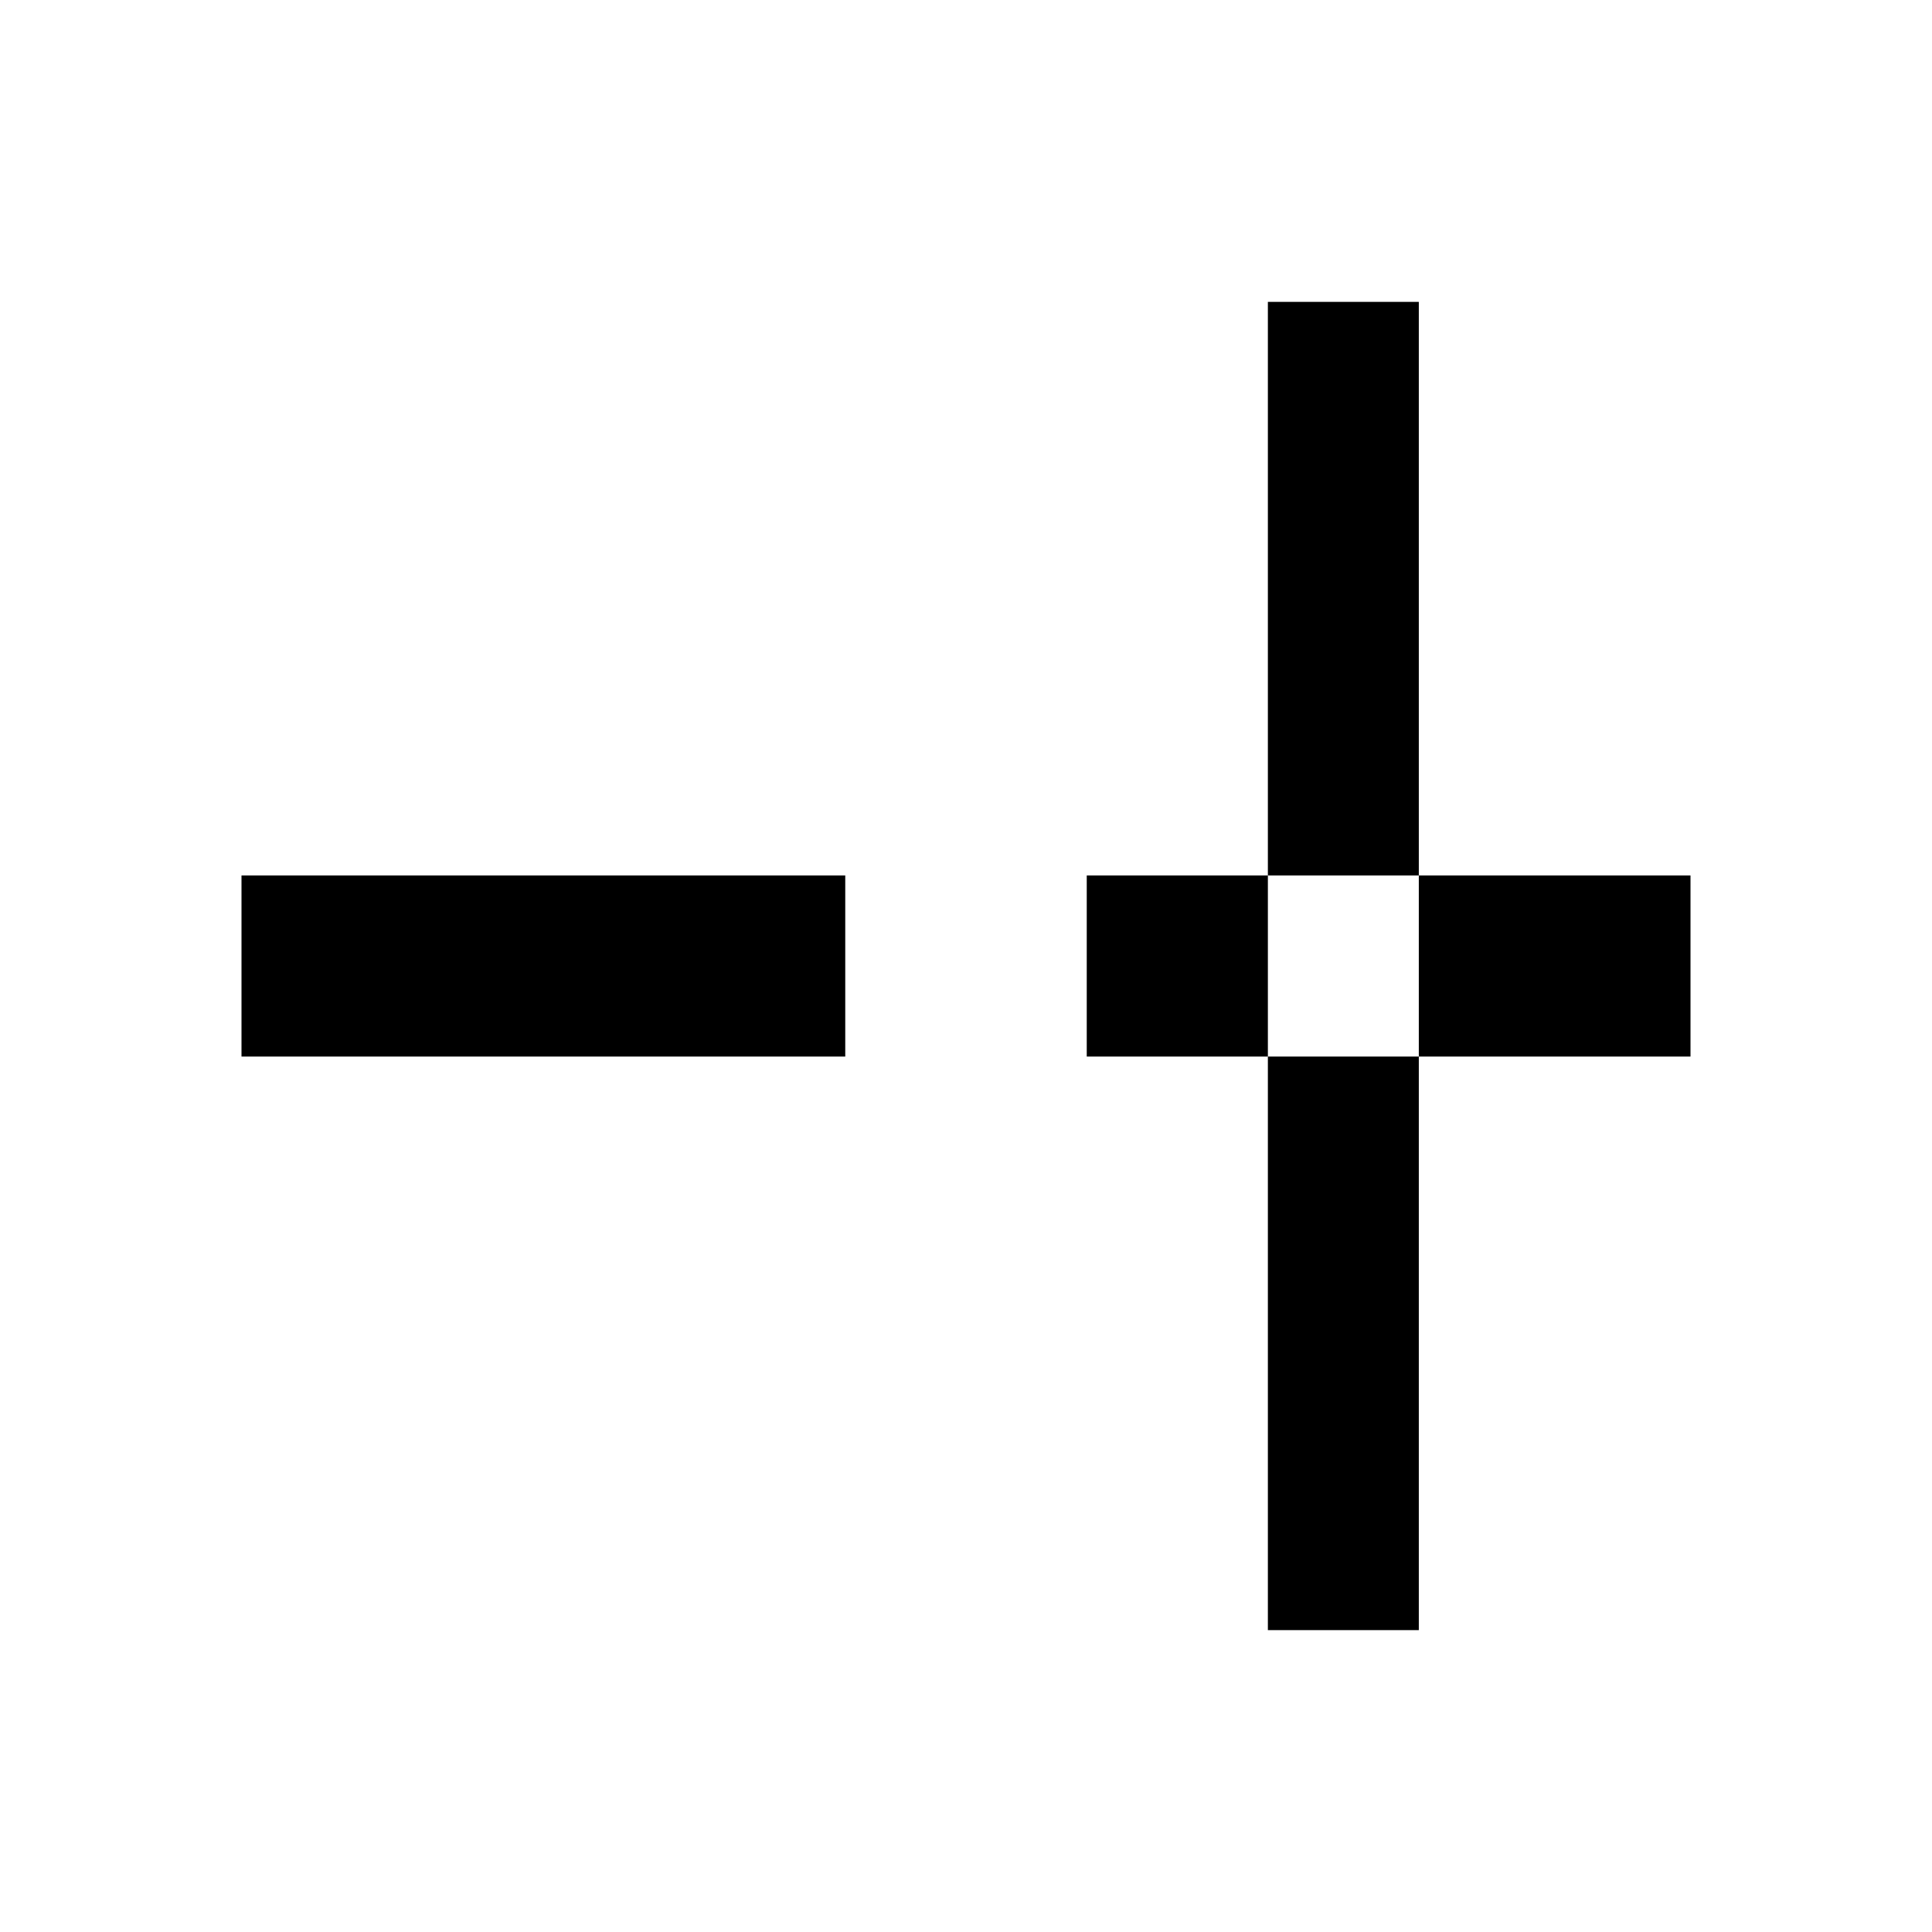
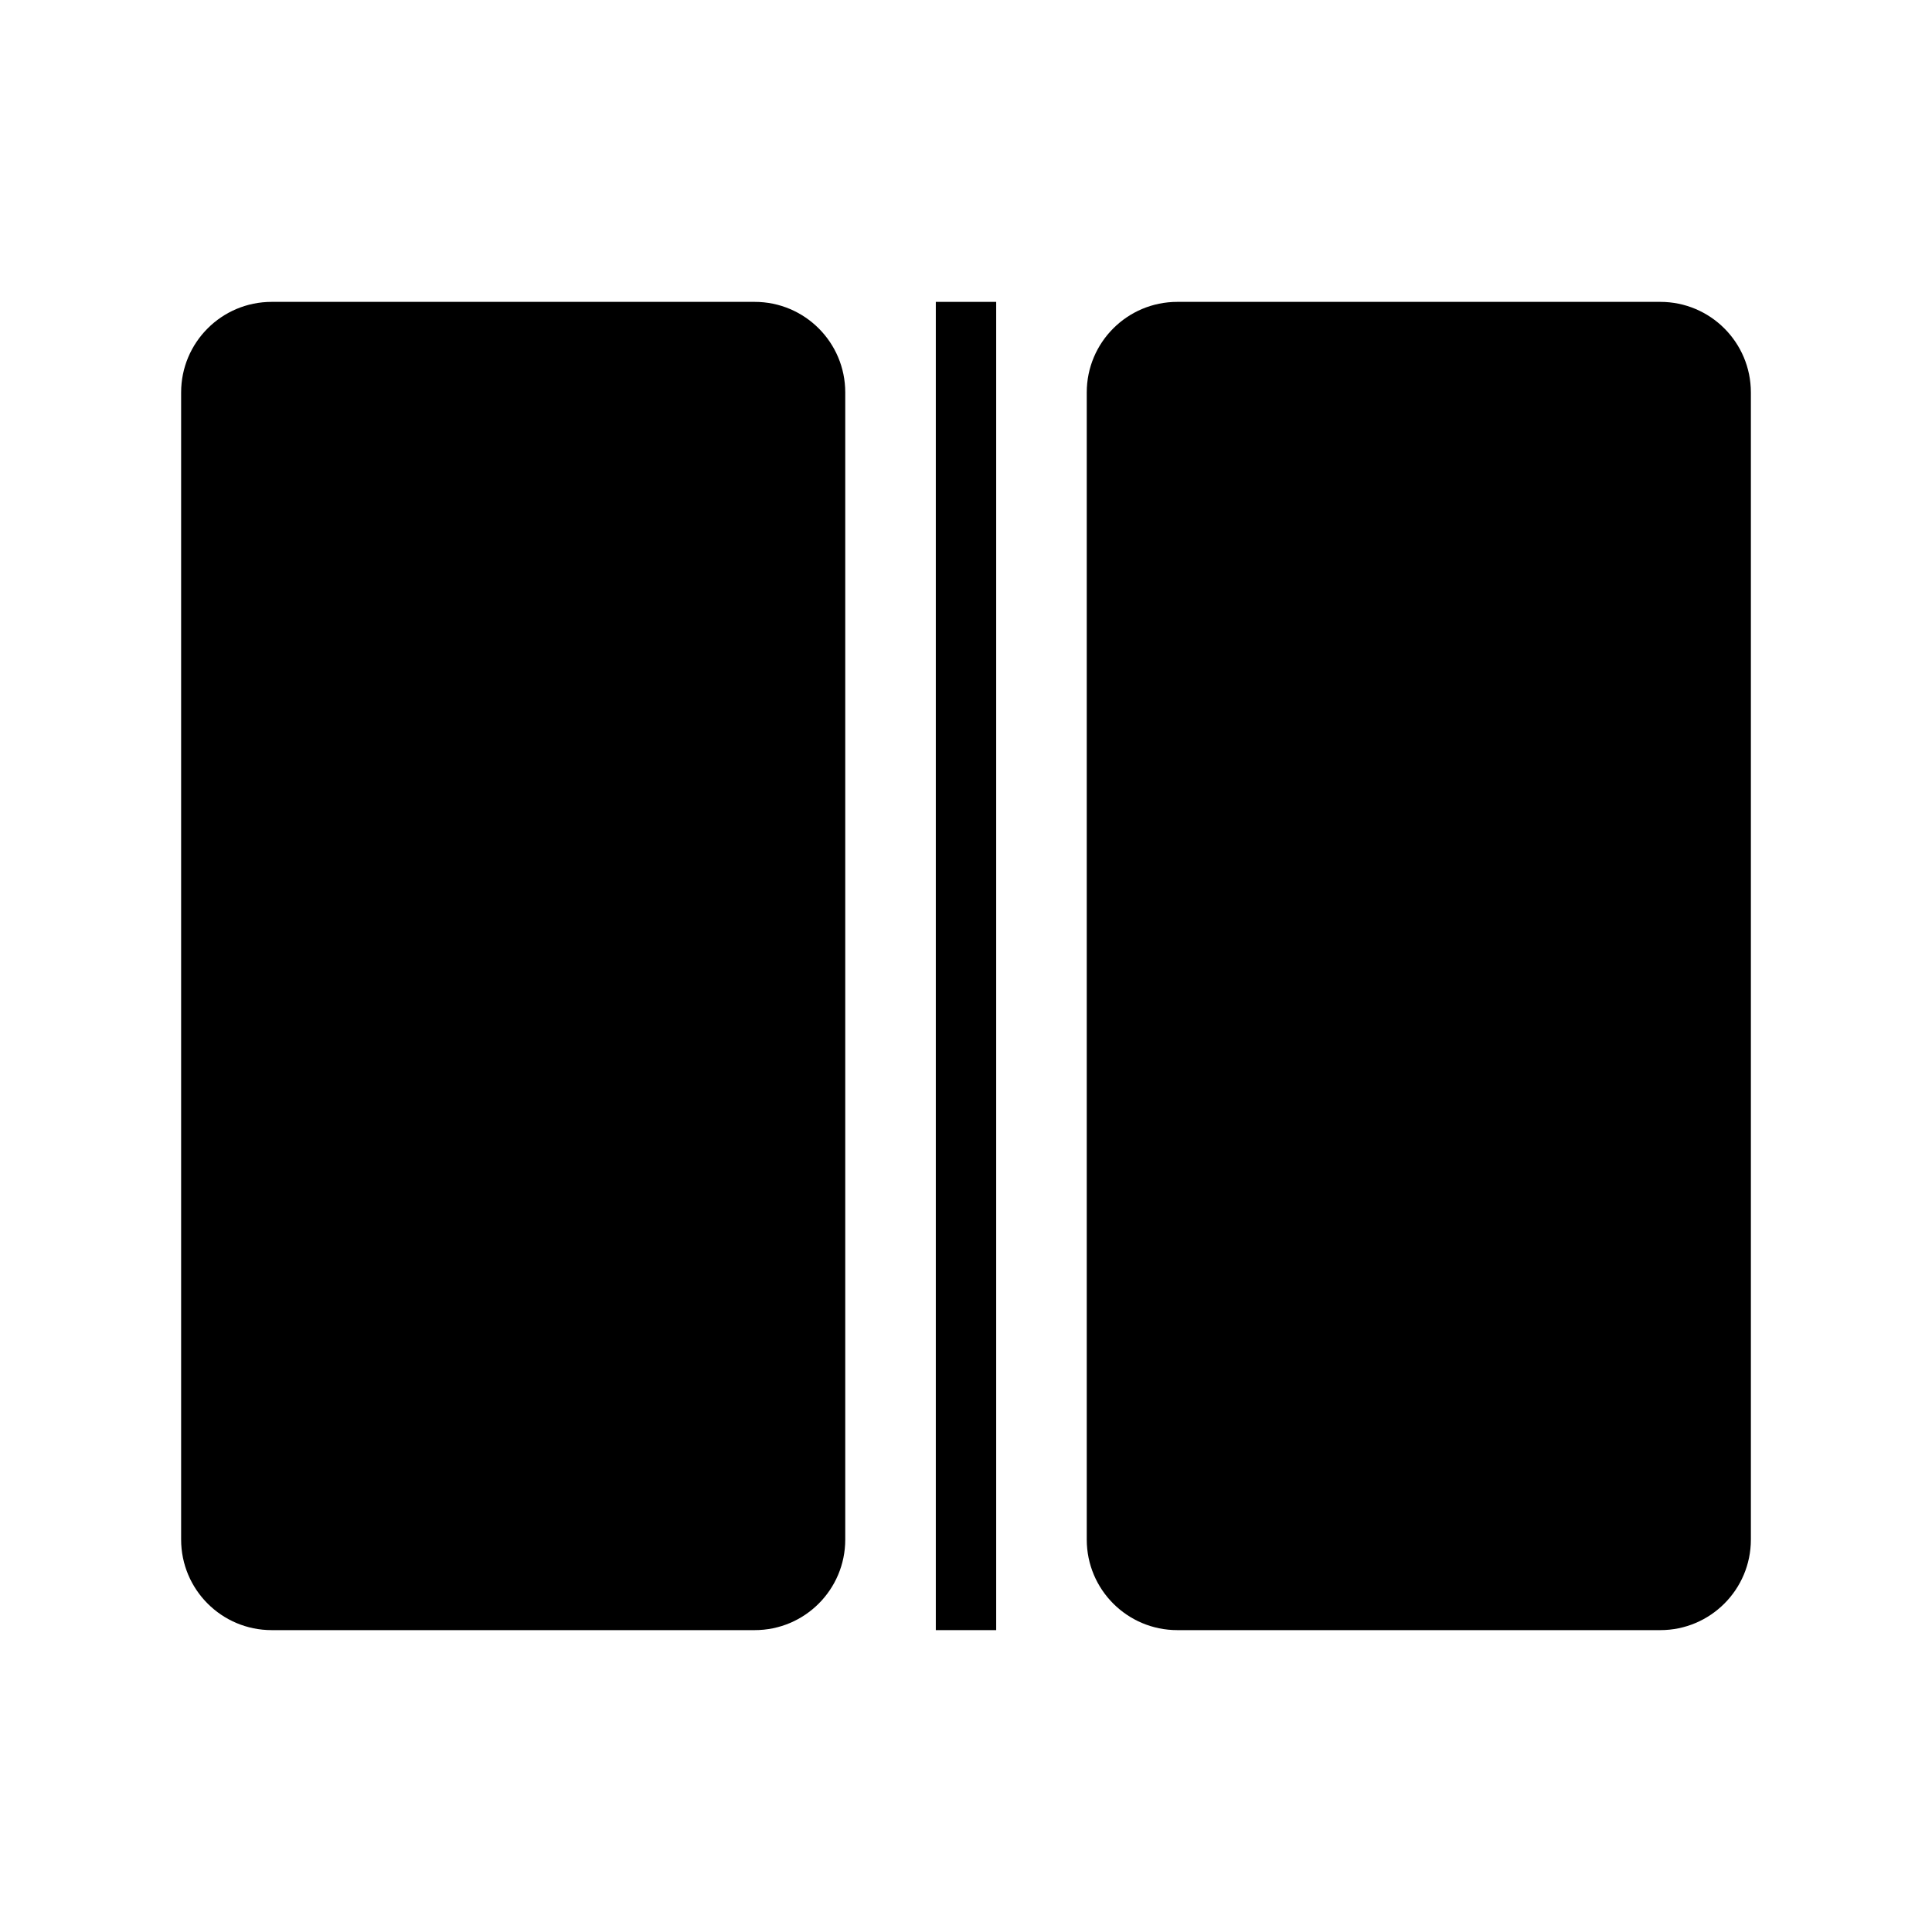
- <svg xmlns="http://www.w3.org/2000/svg" viewBox="0 0 512 512" focusable="false" aria-hidden="true">
-   <path fill="currentColor" fill-rule="evenodd" d="     M64 232 H224 V280 H64 Z     M288 232 H448 V280 H288 Z     M336 80 H376 V432 H336 Z   " />
+ <svg xmlns="http://www.w3.org/2000/svg" viewBox="0 0 128 128" focusable="false" aria-hidden="true">
+   <rect x="12" y="20" width="44" height="88" rx="6" fill="currentColor" />
+   <rect x="72" y="20" width="44" height="88" rx="6" fill="currentColor" />
+   <rect x="62" y="20" width="4" height="88" fill="currentColor" />
</svg>
